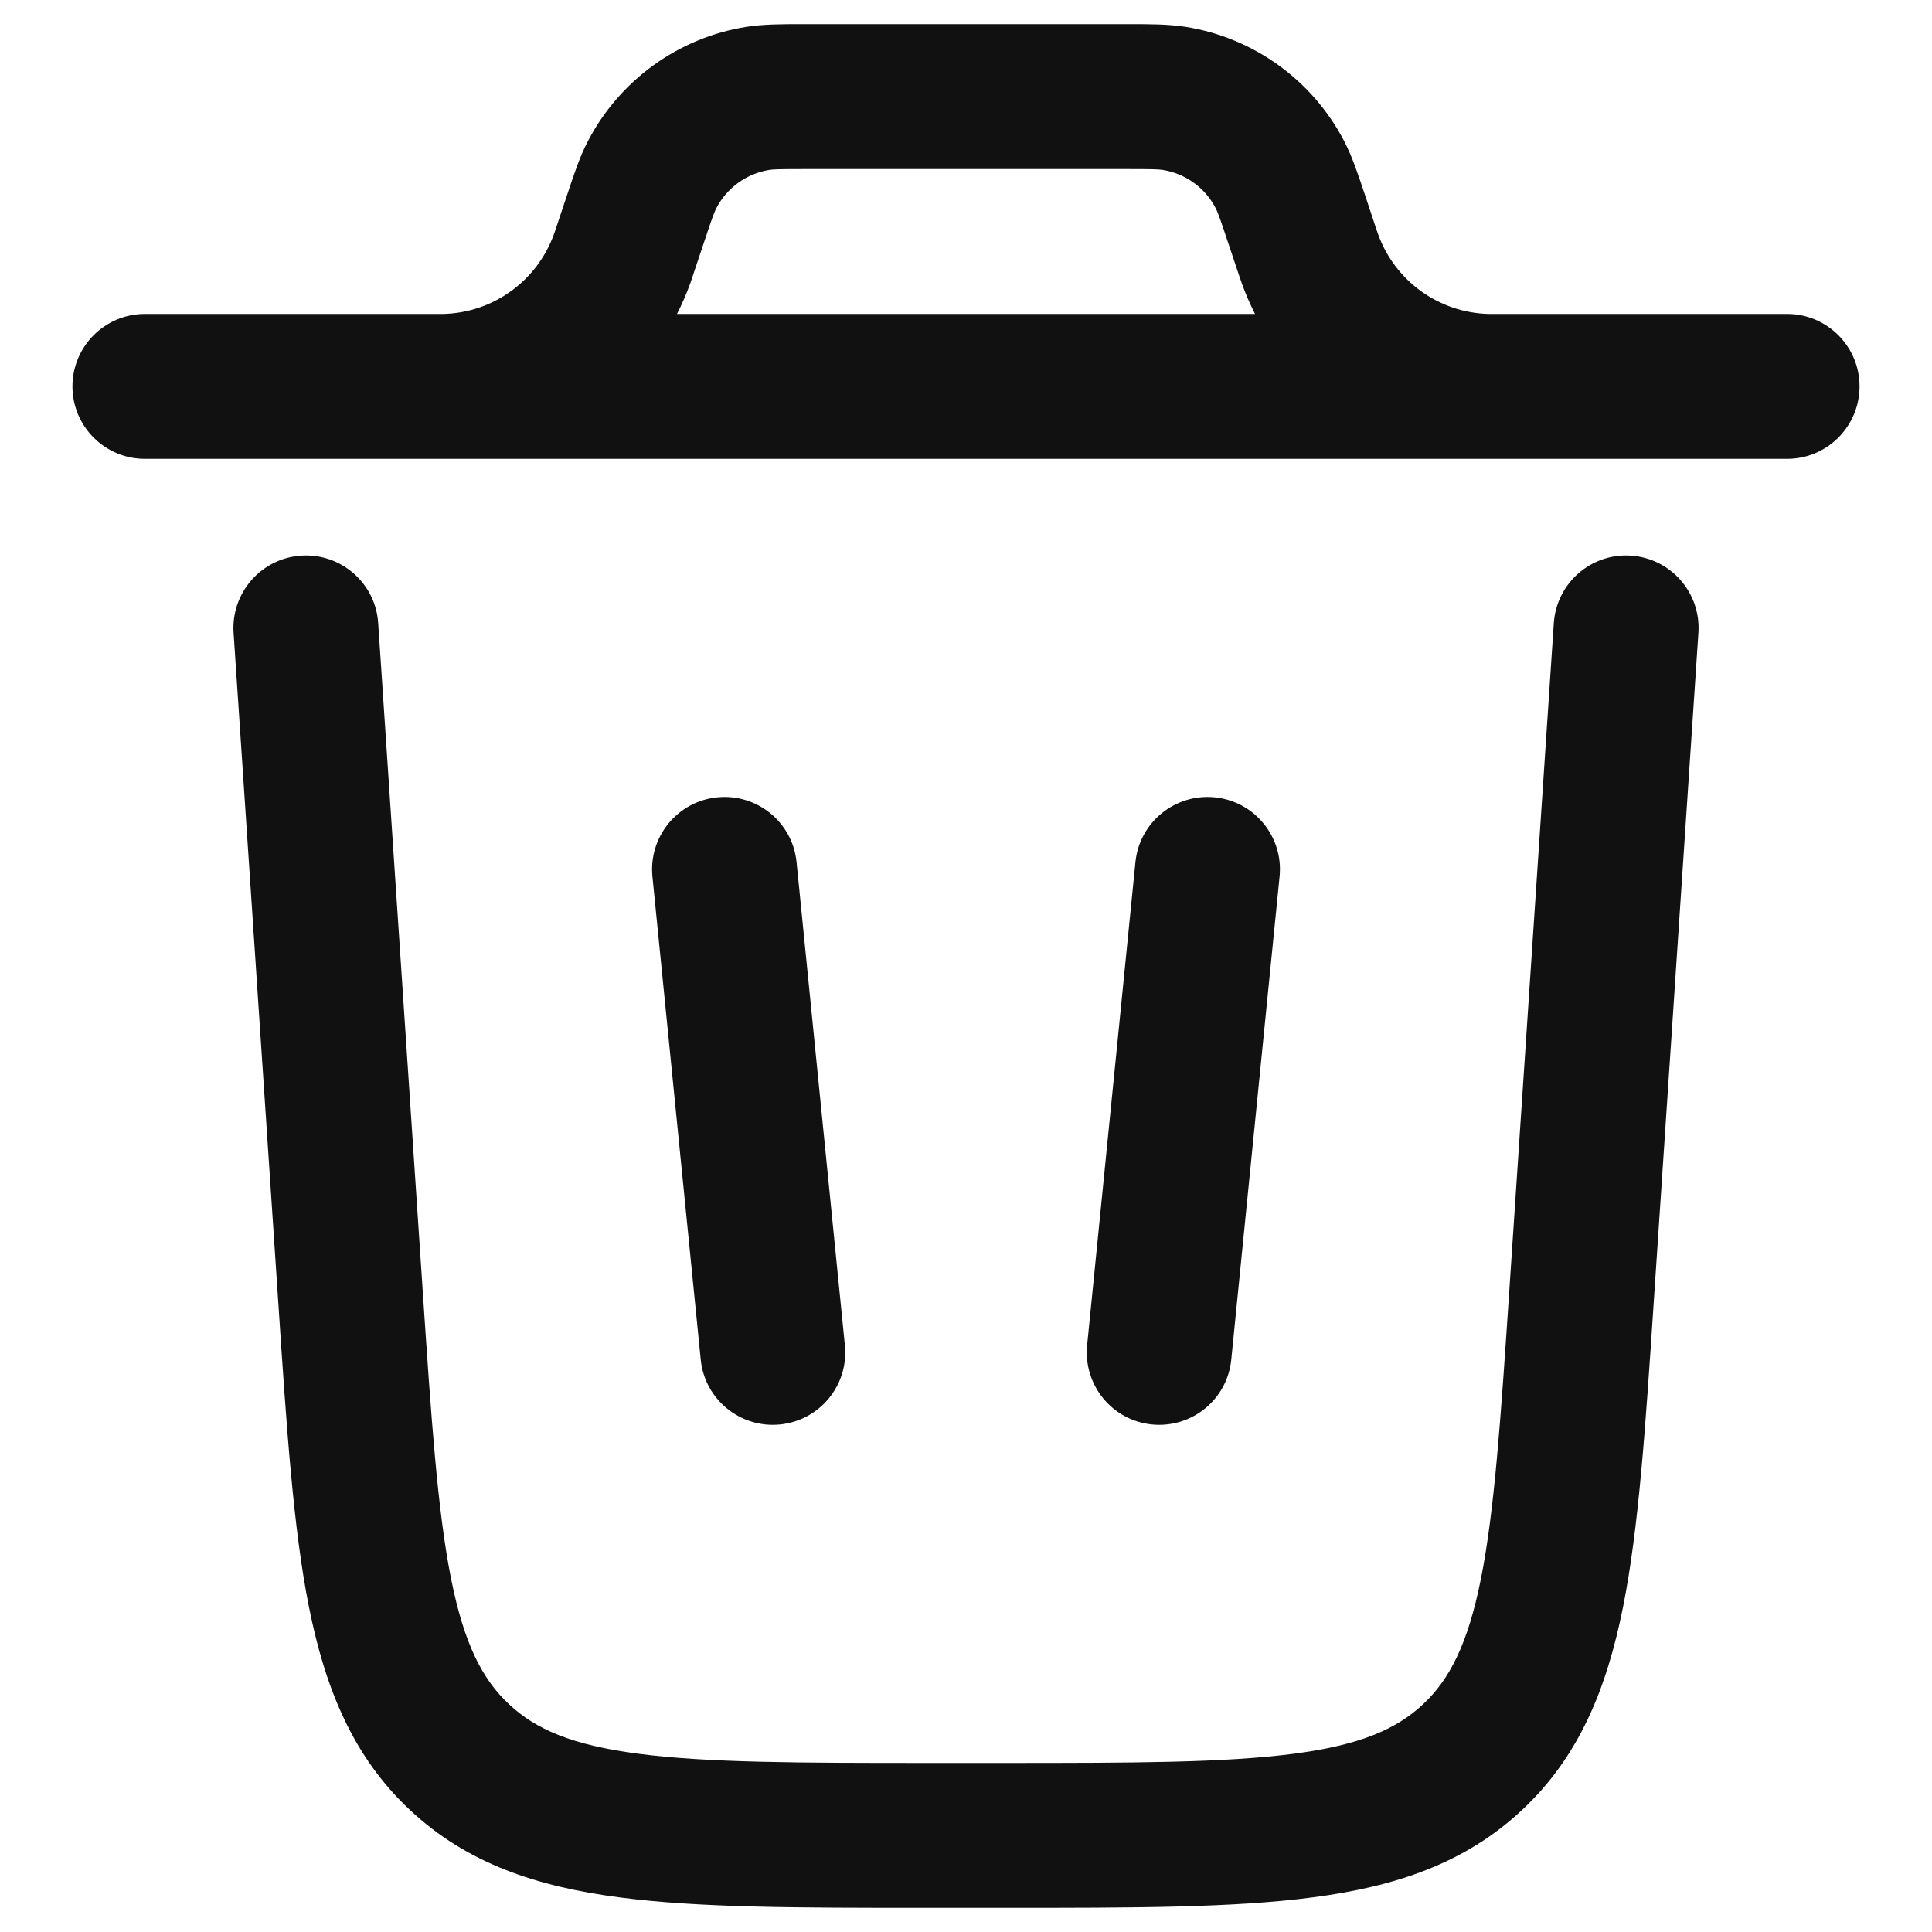
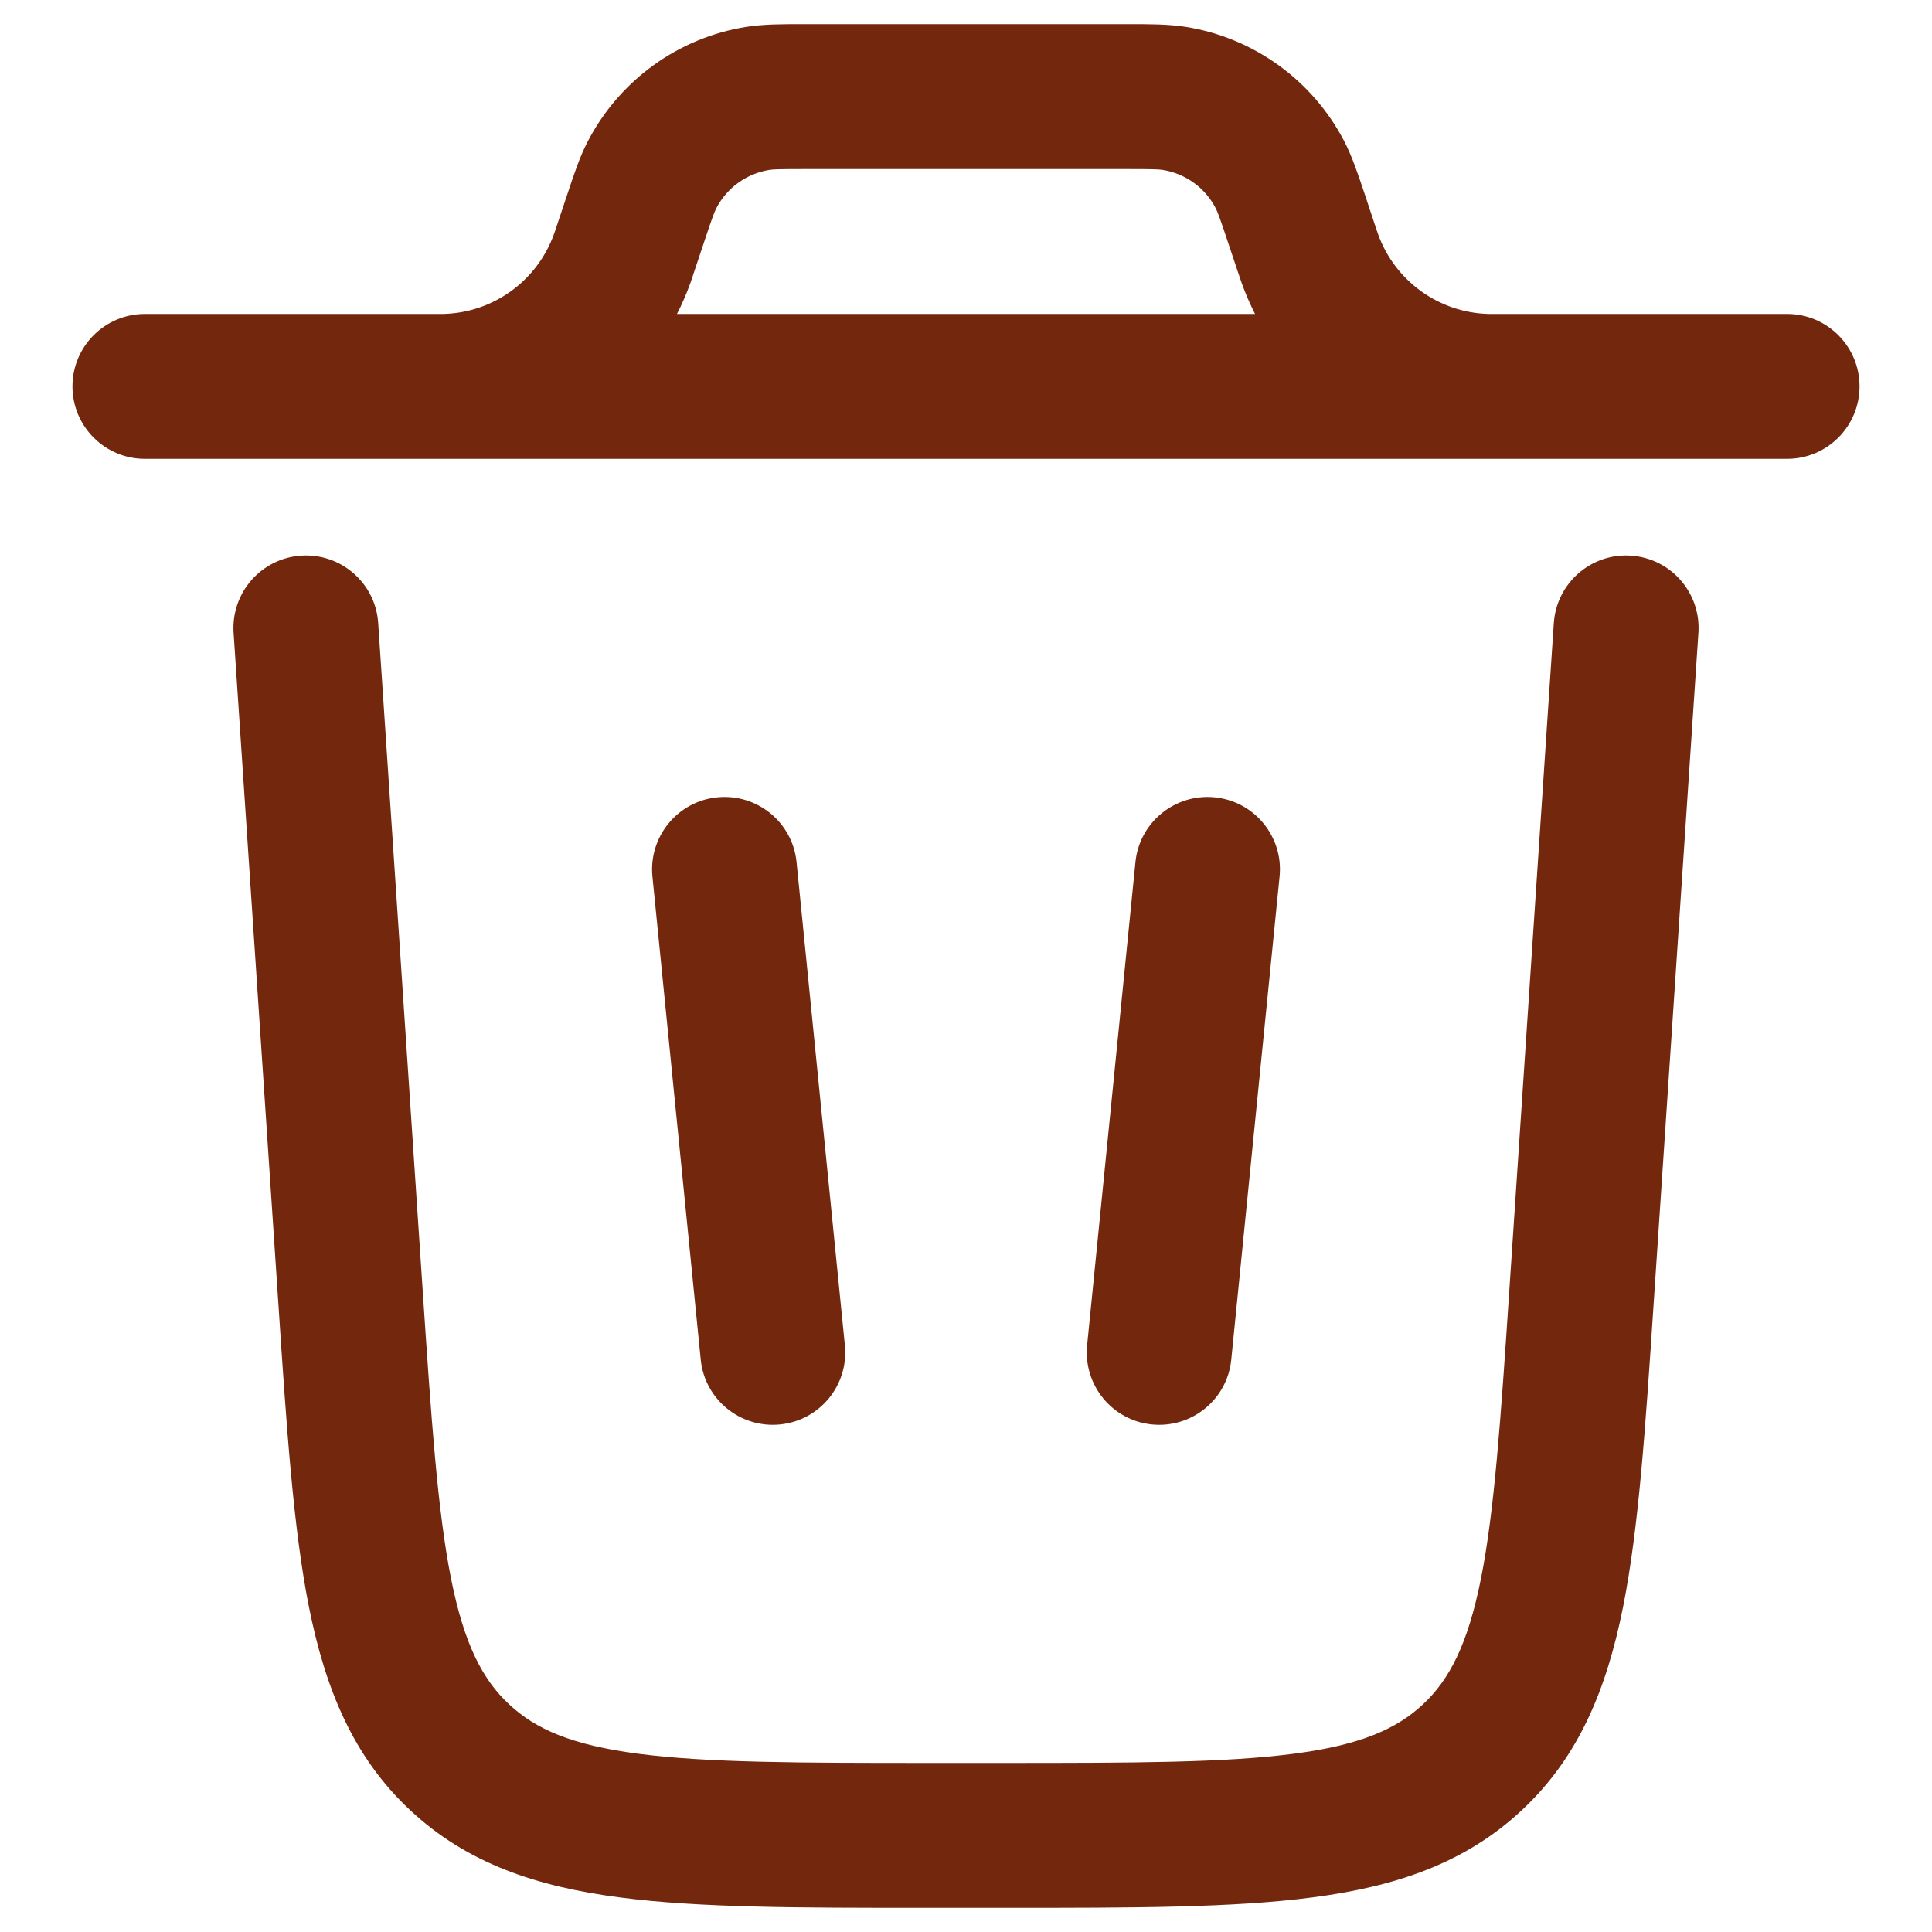
- <svg xmlns="http://www.w3.org/2000/svg" width="20" height="20" viewBox="0 0 20 20" fill="none">
-   <path fill-rule="evenodd" clip-rule="evenodd" d="M8.309 0.25H11.691C11.907 0.25 12.096 0.25 12.274 0.278C12.977 0.39 13.586 0.829 13.915 1.461C13.998 1.621 14.057 1.8 14.126 2.005L14.237 2.34C14.256 2.397 14.262 2.413 14.266 2.425C14.441 2.909 14.895 3.237 15.41 3.25C15.424 3.25 15.44 3.25 15.5 3.25H18.5C18.914 3.25 19.25 3.586 19.25 4C19.25 4.414 18.914 4.75 18.5 4.75H1.5C1.086 4.75 0.75 4.414 0.75 4C0.75 3.586 1.086 3.25 1.5 3.25H4.5C4.56 3.25 4.577 3.25 4.59 3.25C5.105 3.237 5.559 2.909 5.734 2.425C5.739 2.413 5.744 2.397 5.763 2.34L5.875 2.005C5.943 1.8 6.002 1.621 6.086 1.461C6.415 0.829 7.023 0.39 7.726 0.278C7.904 0.25 8.093 0.25 8.309 0.25ZM7.008 3.25C7.06 3.149 7.105 3.044 7.145 2.935C7.157 2.903 7.168 2.867 7.183 2.822L7.283 2.523C7.374 2.249 7.395 2.194 7.416 2.154C7.526 1.943 7.729 1.797 7.963 1.759C8.007 1.752 8.067 1.75 8.355 1.75H11.645C11.933 1.75 11.993 1.752 12.037 1.759C12.272 1.797 12.475 1.943 12.584 2.154C12.605 2.194 12.626 2.249 12.717 2.523L12.817 2.822L12.856 2.936C12.895 3.044 12.941 3.149 12.992 3.25H7.008Z" fill="#111111" />
-   <path d="M3.915 6.45C3.888 6.037 3.53 5.724 3.117 5.752C2.704 5.779 2.391 6.137 2.418 6.55L2.882 13.502C2.967 14.784 3.036 15.82 3.198 16.634C3.367 17.479 3.653 18.185 4.245 18.738C4.836 19.292 5.56 19.531 6.415 19.642C7.237 19.75 8.275 19.75 9.561 19.75H10.44C11.725 19.75 12.764 19.75 13.586 19.642C14.44 19.531 15.164 19.292 15.755 18.738C16.347 18.185 16.633 17.479 16.802 16.634C16.964 15.821 17.033 14.784 17.118 13.502L17.582 6.55C17.609 6.137 17.297 5.779 16.883 5.752C16.47 5.724 16.113 6.037 16.085 6.45L15.625 13.349C15.535 14.697 15.471 15.635 15.331 16.341C15.194 17.025 15.004 17.387 14.731 17.643C14.457 17.899 14.083 18.065 13.391 18.155C12.678 18.248 11.738 18.25 10.387 18.25H9.613C8.263 18.25 7.323 18.248 6.609 18.155C5.917 18.065 5.543 17.899 5.27 17.643C4.996 17.387 4.806 17.025 4.669 16.341C4.529 15.635 4.465 14.697 4.375 13.349L3.915 6.45Z" fill="#111111" />
-   <path d="M7.425 8.254C7.838 8.213 8.205 8.513 8.246 8.925L8.746 13.925C8.788 14.338 8.487 14.705 8.075 14.746C7.663 14.787 7.295 14.487 7.254 14.075L6.754 9.075C6.713 8.663 7.013 8.295 7.425 8.254Z" fill="#111111" />
-   <path d="M12.575 8.254C12.987 8.295 13.288 8.663 13.246 9.075L12.746 14.075C12.705 14.487 12.338 14.787 11.925 14.746C11.513 14.705 11.213 14.338 11.254 13.925L11.754 8.925C11.795 8.513 12.163 8.213 12.575 8.254Z" fill="#111111" />
+ <svg xmlns="http://www.w3.org/2000/svg" width="20" height="20" viewBox="0 0 20 20" fill="#73270D">
+   <path fill-rule="evenodd" clip-rule="evenodd" d="M8.309 0.25H11.691C11.907 0.25 12.096 0.25 12.274 0.278C12.977 0.39 13.586 0.829 13.915 1.461C13.998 1.621 14.057 1.8 14.126 2.005L14.237 2.34C14.256 2.397 14.262 2.413 14.266 2.425C14.441 2.909 14.895 3.237 15.41 3.25C15.424 3.25 15.44 3.25 15.5 3.25H18.5C18.914 3.25 19.25 3.586 19.25 4C19.25 4.414 18.914 4.75 18.5 4.75H1.5C1.086 4.75 0.75 4.414 0.75 4C0.75 3.586 1.086 3.25 1.5 3.25H4.5C4.56 3.25 4.577 3.25 4.59 3.25C5.105 3.237 5.559 2.909 5.734 2.425C5.739 2.413 5.744 2.397 5.763 2.34L5.875 2.005C5.943 1.8 6.002 1.621 6.086 1.461C6.415 0.829 7.023 0.39 7.726 0.278C7.904 0.25 8.093 0.25 8.309 0.25ZM7.008 3.25C7.06 3.149 7.105 3.044 7.145 2.935C7.157 2.903 7.168 2.867 7.183 2.822L7.283 2.523C7.374 2.249 7.395 2.194 7.416 2.154C7.526 1.943 7.729 1.797 7.963 1.759C8.007 1.752 8.067 1.75 8.355 1.75H11.645C11.933 1.75 11.993 1.752 12.037 1.759C12.272 1.797 12.475 1.943 12.584 2.154C12.605 2.194 12.626 2.249 12.717 2.523L12.817 2.822L12.856 2.936C12.895 3.044 12.941 3.149 12.992 3.25H7.008Z" />
+   <path d="M3.915 6.45C3.888 6.037 3.53 5.724 3.117 5.752C2.704 5.779 2.391 6.137 2.418 6.55L2.882 13.502C2.967 14.784 3.036 15.82 3.198 16.634C3.367 17.479 3.653 18.185 4.245 18.738C4.836 19.292 5.56 19.531 6.415 19.642C7.237 19.75 8.275 19.75 9.561 19.75H10.44C11.725 19.75 12.764 19.75 13.586 19.642C14.44 19.531 15.164 19.292 15.755 18.738C16.347 18.185 16.633 17.479 16.802 16.634C16.964 15.821 17.033 14.784 17.118 13.502L17.582 6.55C17.609 6.137 17.297 5.779 16.883 5.752C16.47 5.724 16.113 6.037 16.085 6.45L15.625 13.349C15.535 14.697 15.471 15.635 15.331 16.341C15.194 17.025 15.004 17.387 14.731 17.643C14.457 17.899 14.083 18.065 13.391 18.155C12.678 18.248 11.738 18.25 10.387 18.25H9.613C8.263 18.25 7.323 18.248 6.609 18.155C5.917 18.065 5.543 17.899 5.27 17.643C4.996 17.387 4.806 17.025 4.669 16.341C4.529 15.635 4.465 14.697 4.375 13.349L3.915 6.45Z" />
+   <path d="M7.425 8.254C7.838 8.213 8.205 8.513 8.246 8.925L8.746 13.925C8.788 14.338 8.487 14.705 8.075 14.746C7.663 14.787 7.295 14.487 7.254 14.075L6.754 9.075C6.713 8.663 7.013 8.295 7.425 8.254Z" />
+   <path d="M12.575 8.254C12.987 8.295 13.288 8.663 13.246 9.075L12.746 14.075C12.705 14.487 12.338 14.787 11.925 14.746C11.513 14.705 11.213 14.338 11.254 13.925L11.754 8.925C11.795 8.513 12.163 8.213 12.575 8.254Z" />
</svg>
